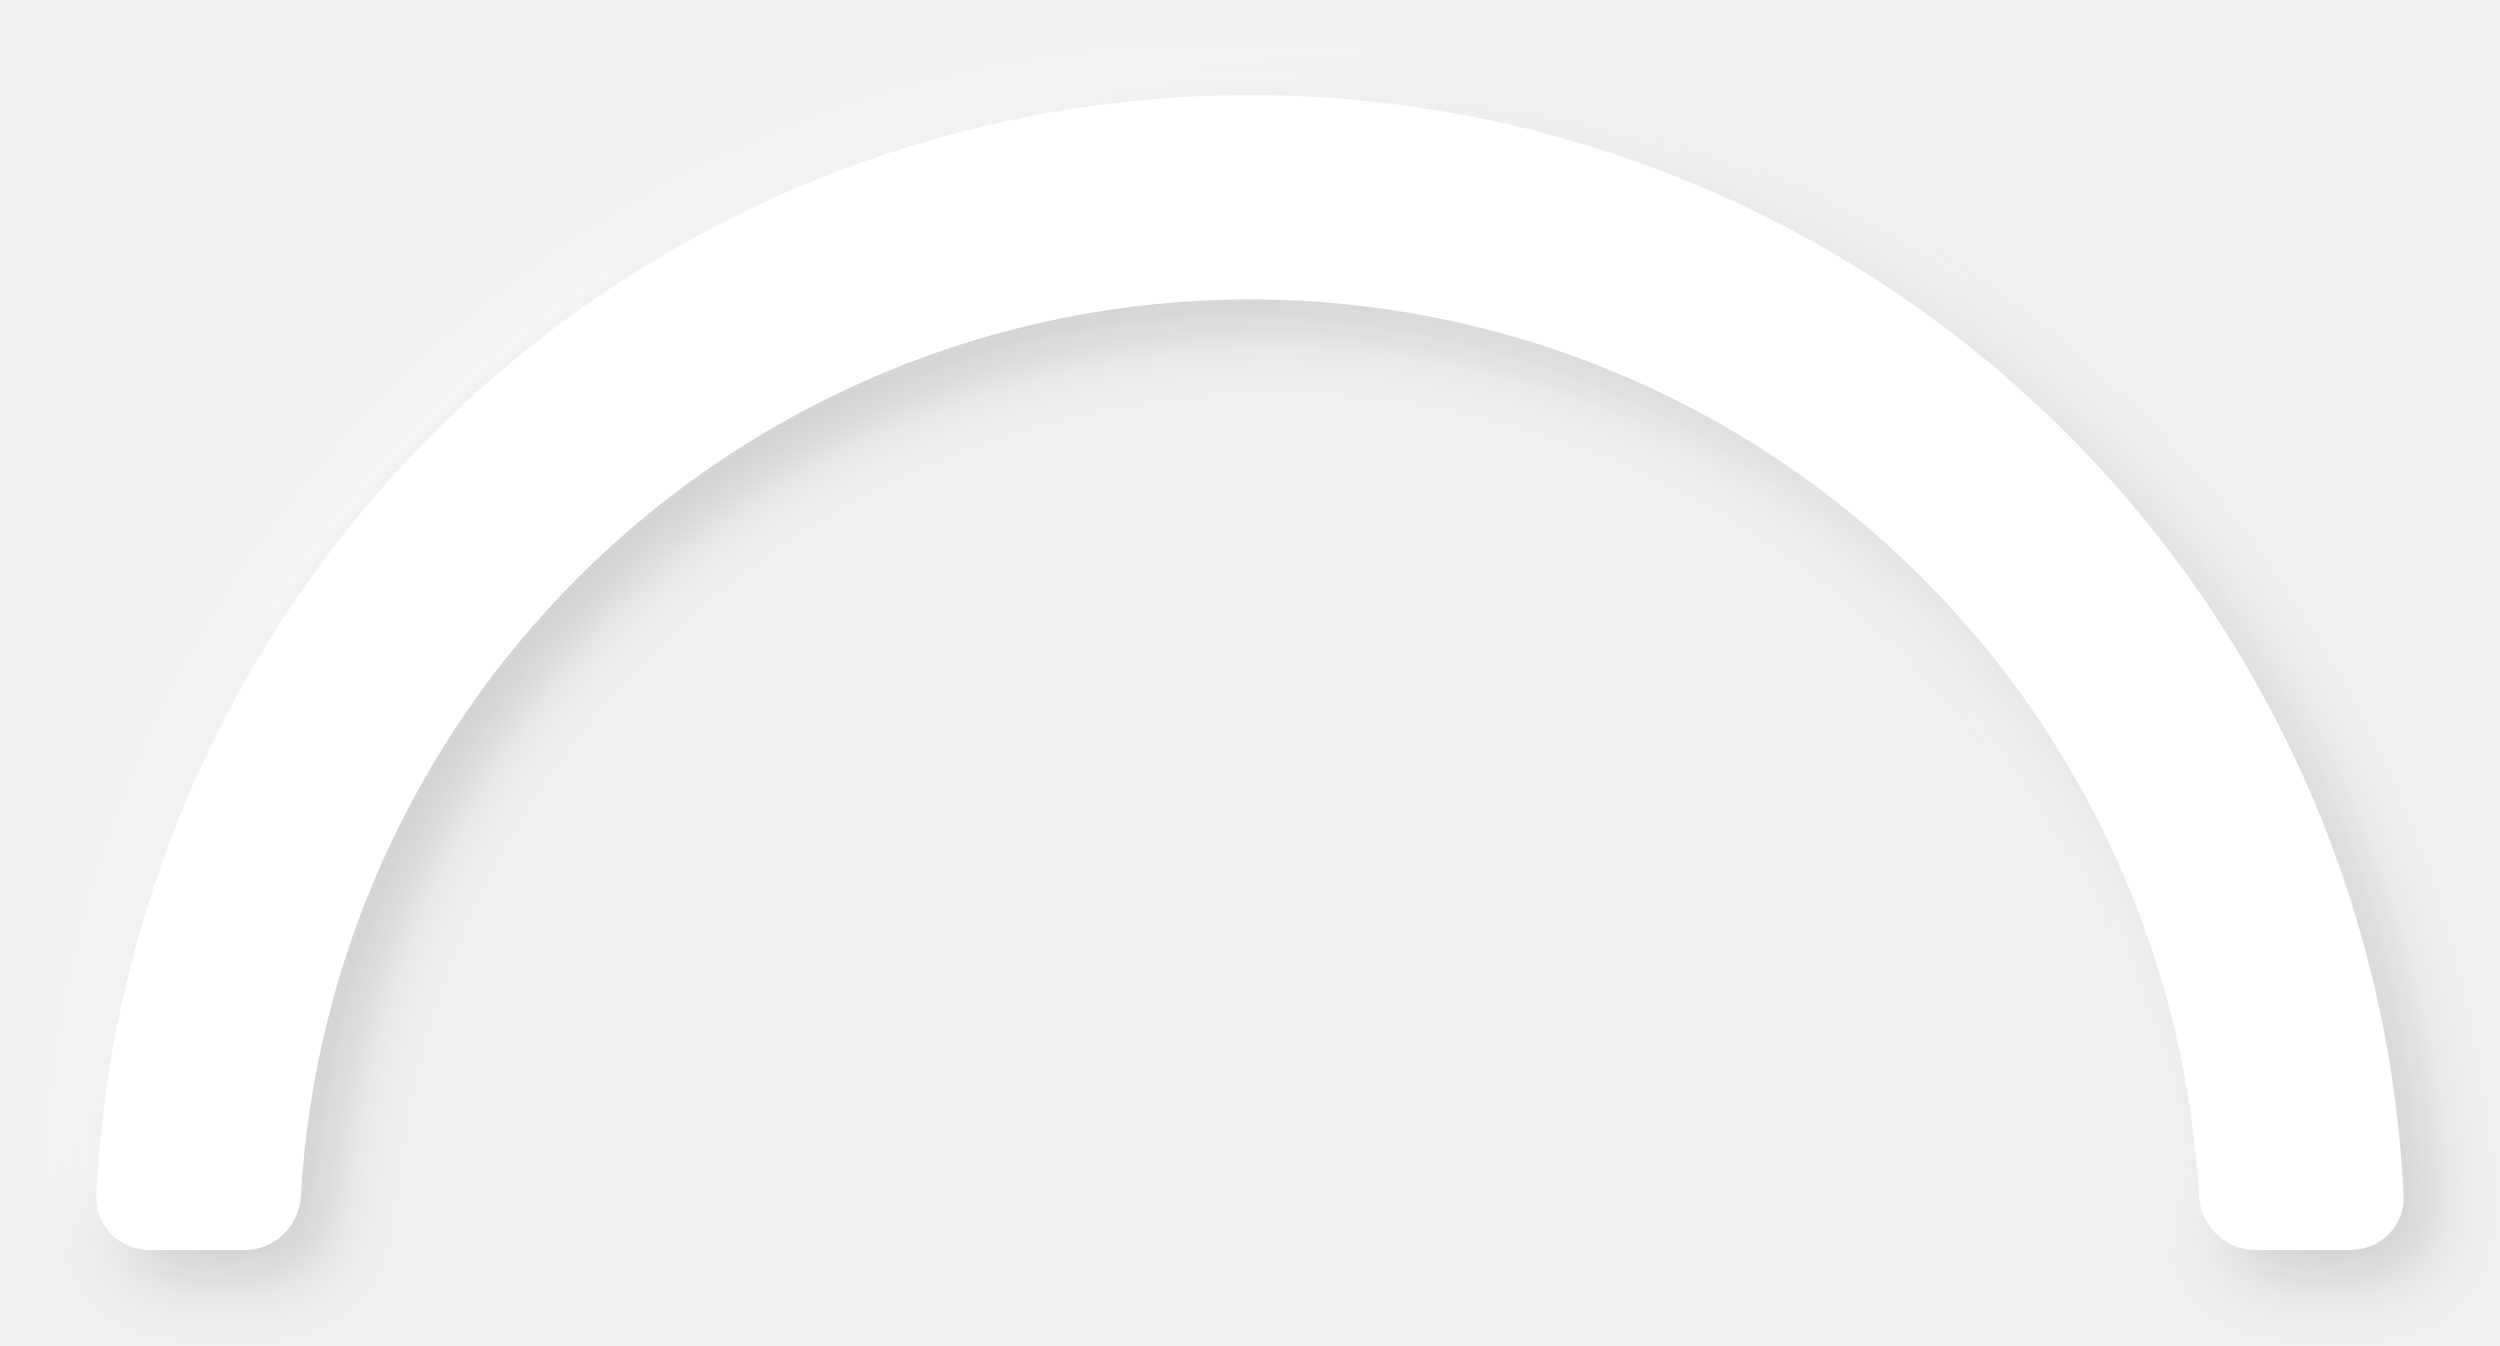
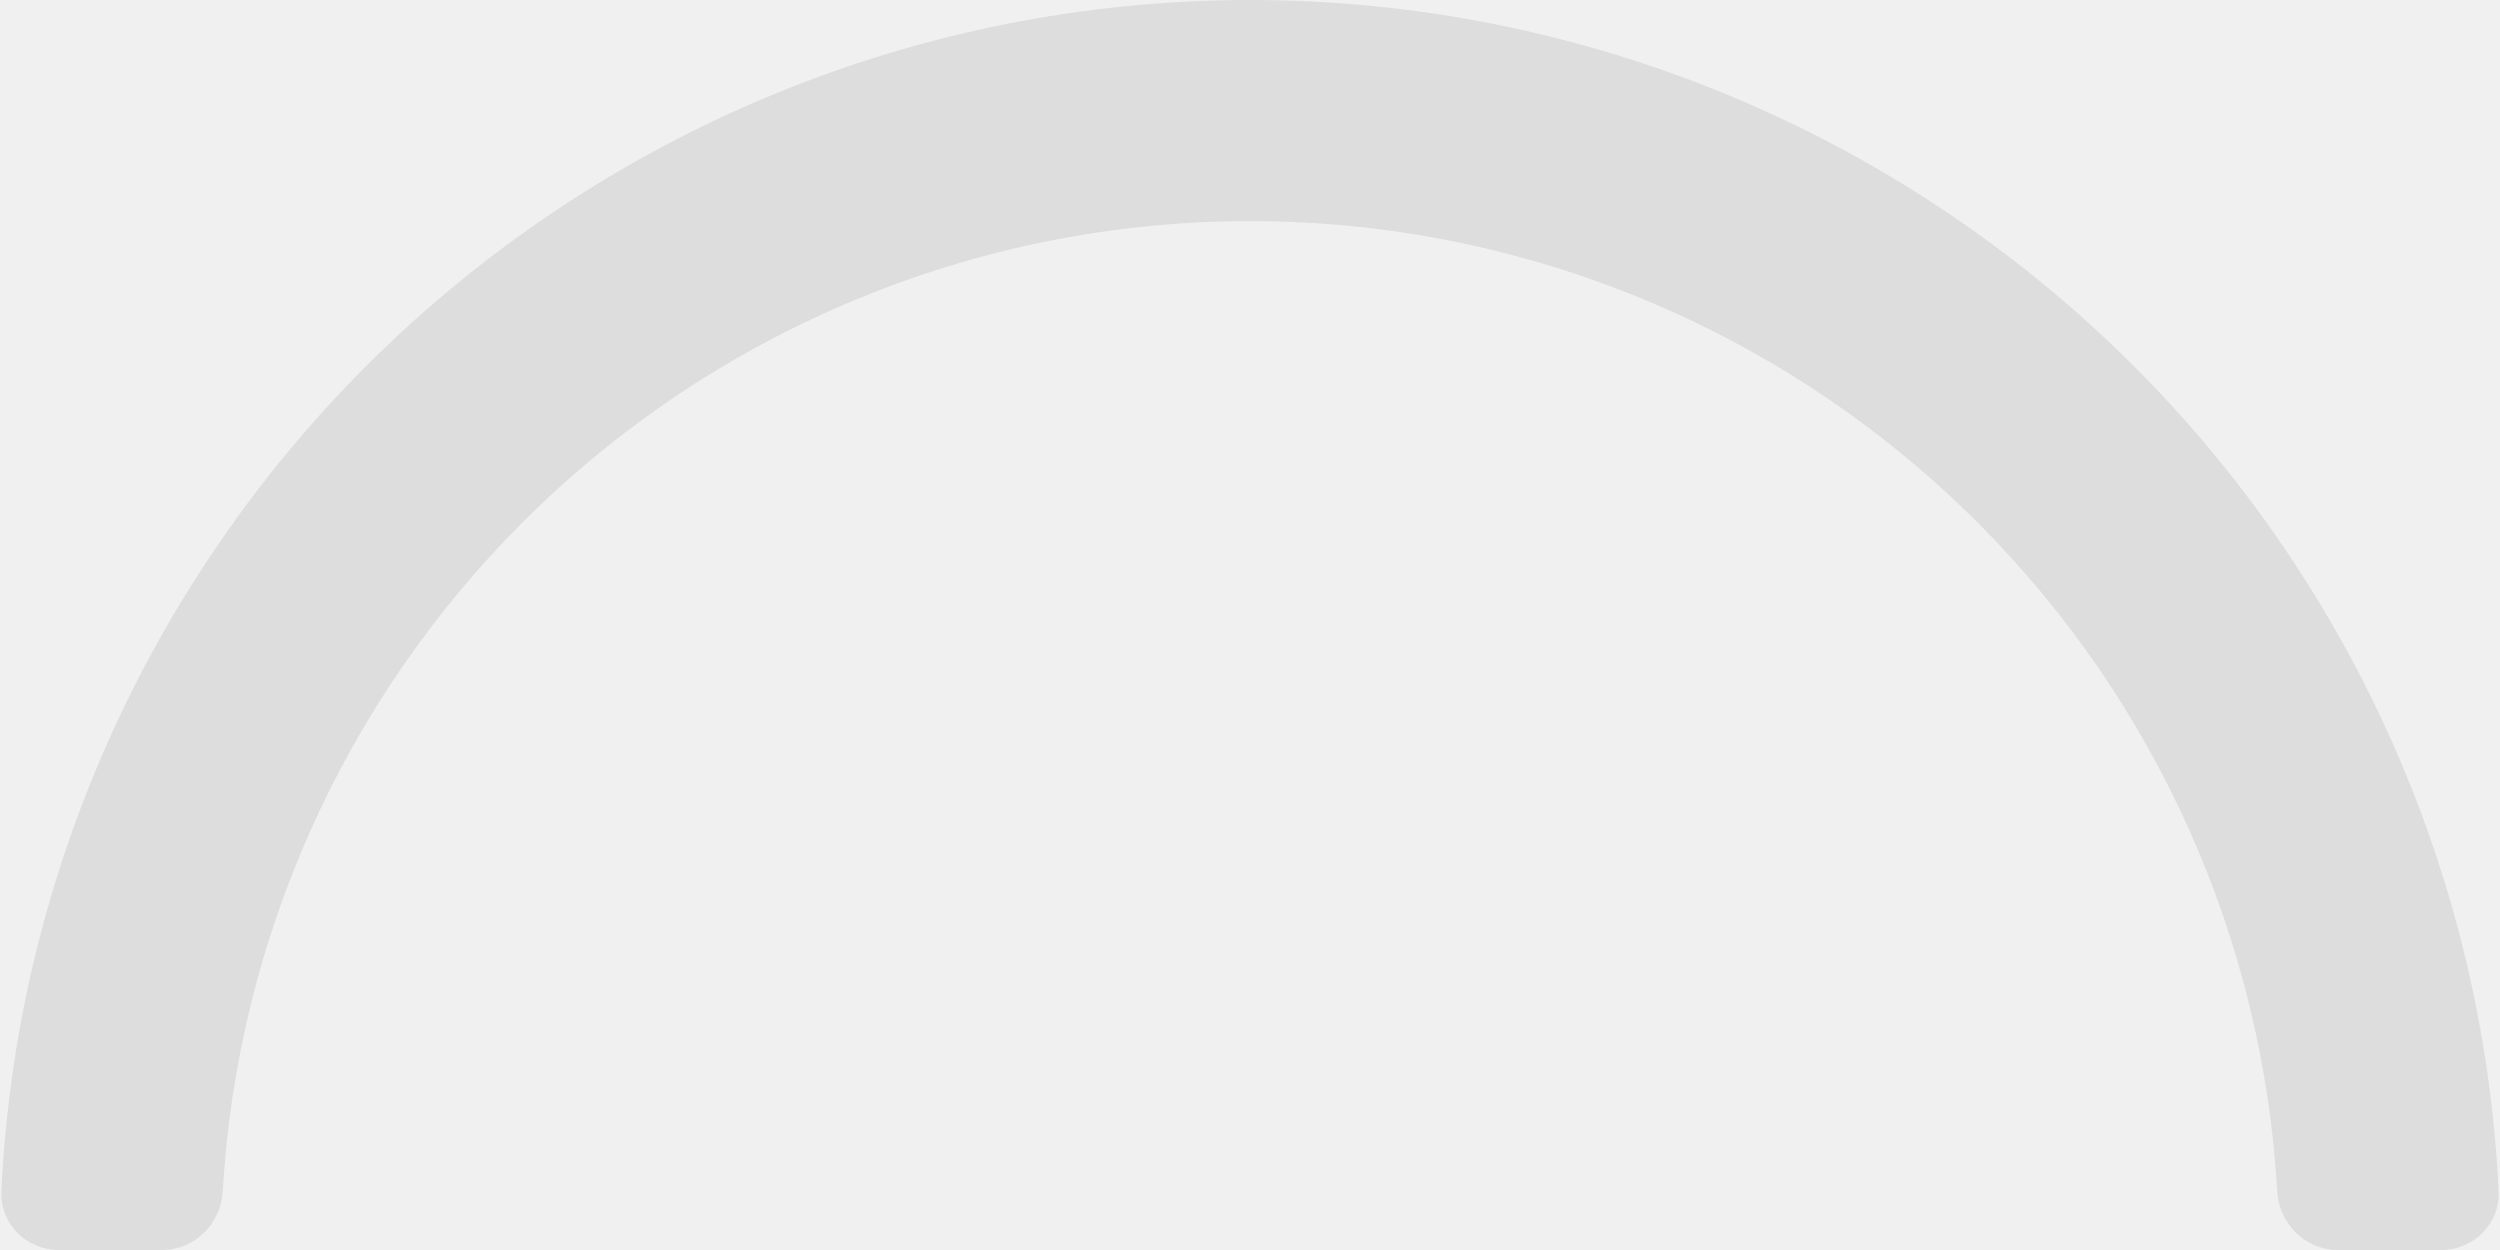
- <svg xmlns="http://www.w3.org/2000/svg" width="368" height="198" viewBox="0 0 368 198" fill="none">
-   <g filter="url(#filter0_dd)">
-     <path d="M346 184C350.418 184 354.02 180.416 353.812 176.002C351.827 133.826 334.199 93.783 304.208 63.792C272.327 31.911 229.087 14 184 14C138.913 14 95.673 31.911 63.792 63.792C33.801 93.783 16.173 133.826 14.188 176.002C13.98 180.416 17.582 184 22 184L36.07 184C40.489 184 44.046 180.414 44.299 176.003C46.255 141.807 60.704 109.406 85.055 85.055C111.297 58.813 146.888 44.07 184 44.07C221.112 44.07 256.703 58.813 282.945 85.055C307.296 109.406 321.745 141.807 323.701 176.003C323.954 180.414 327.511 184 331.93 184H346Z" fill="#FFFFFF" />
-   </g>
-   <defs>
-     <filter id="filter0_dd" x="0.179" y="0" width="367.641" height="198" filterUnits="userSpaceOnUse" color-interpolation-filters="sRGB">
-       <feFlood flood-opacity="0" result="BackgroundImageFix" />
-       <feColorMatrix in="SourceAlpha" type="matrix" values="0 0 0 0 0 0 0 0 0 0 0 0 0 0 0 0 0 0 127 0" />
-       <feOffset dx="4" dy="4" />
-       <feGaussianBlur stdDeviation="5" />
-       <feColorMatrix type="matrix" values="0 0 0 0 0 0 0 0 0 0 0 0 0 0 0 0 0 0 0.15 0" />
-       <feBlend mode="normal" in2="BackgroundImageFix" result="effect1_dropShadow" />
-       <feColorMatrix in="SourceAlpha" type="matrix" values="0 0 0 0 0 0 0 0 0 0 0 0 0 0 0 0 0 0 127 0" />
-       <feOffset dx="-4" dy="-4" />
-       <feGaussianBlur stdDeviation="5" />
-       <feColorMatrix type="matrix" values="0 0 0 0 1 0 0 0 0 1 0 0 0 0 1 0 0 0 0.4 0" />
-       <feBlend mode="normal" in2="effect1_dropShadow" result="effect2_dropShadow" />
-       <feBlend mode="normal" in="SourceGraphic" in2="effect2_dropShadow" result="shape" />
-     </filter>
-   </defs>
+ <svg xmlns="http://www.w3.org/2000/svg" width="340" height="170" viewBox="0 0 340 170" fill="none">
+   <path d="M332 170C336.418 170 340.02 166.416 339.812 162.002C337.827 119.826 320.199 79.783 290.208 49.792C258.327 17.911 215.087 3.40396e-06 170 0C124.913 -3.40396e-06 81.673 17.911 49.792 49.792C19.801 79.783 2.173 119.826 0.188 162.002C-0.02 166.416 3.582 170 8 170L22.07 170C26.488 170 30.046 166.414 30.299 162.003C32.255 127.807 46.704 95.406 71.055 71.055C97.297 44.813 132.888 30.07 170 30.07C207.112 30.07 242.703 44.813 268.945 71.055C293.296 95.406 307.745 127.807 309.701 162.003C309.954 166.414 313.511 170 317.93 170H332Z" fill="#DDDDDD" />
</svg>
